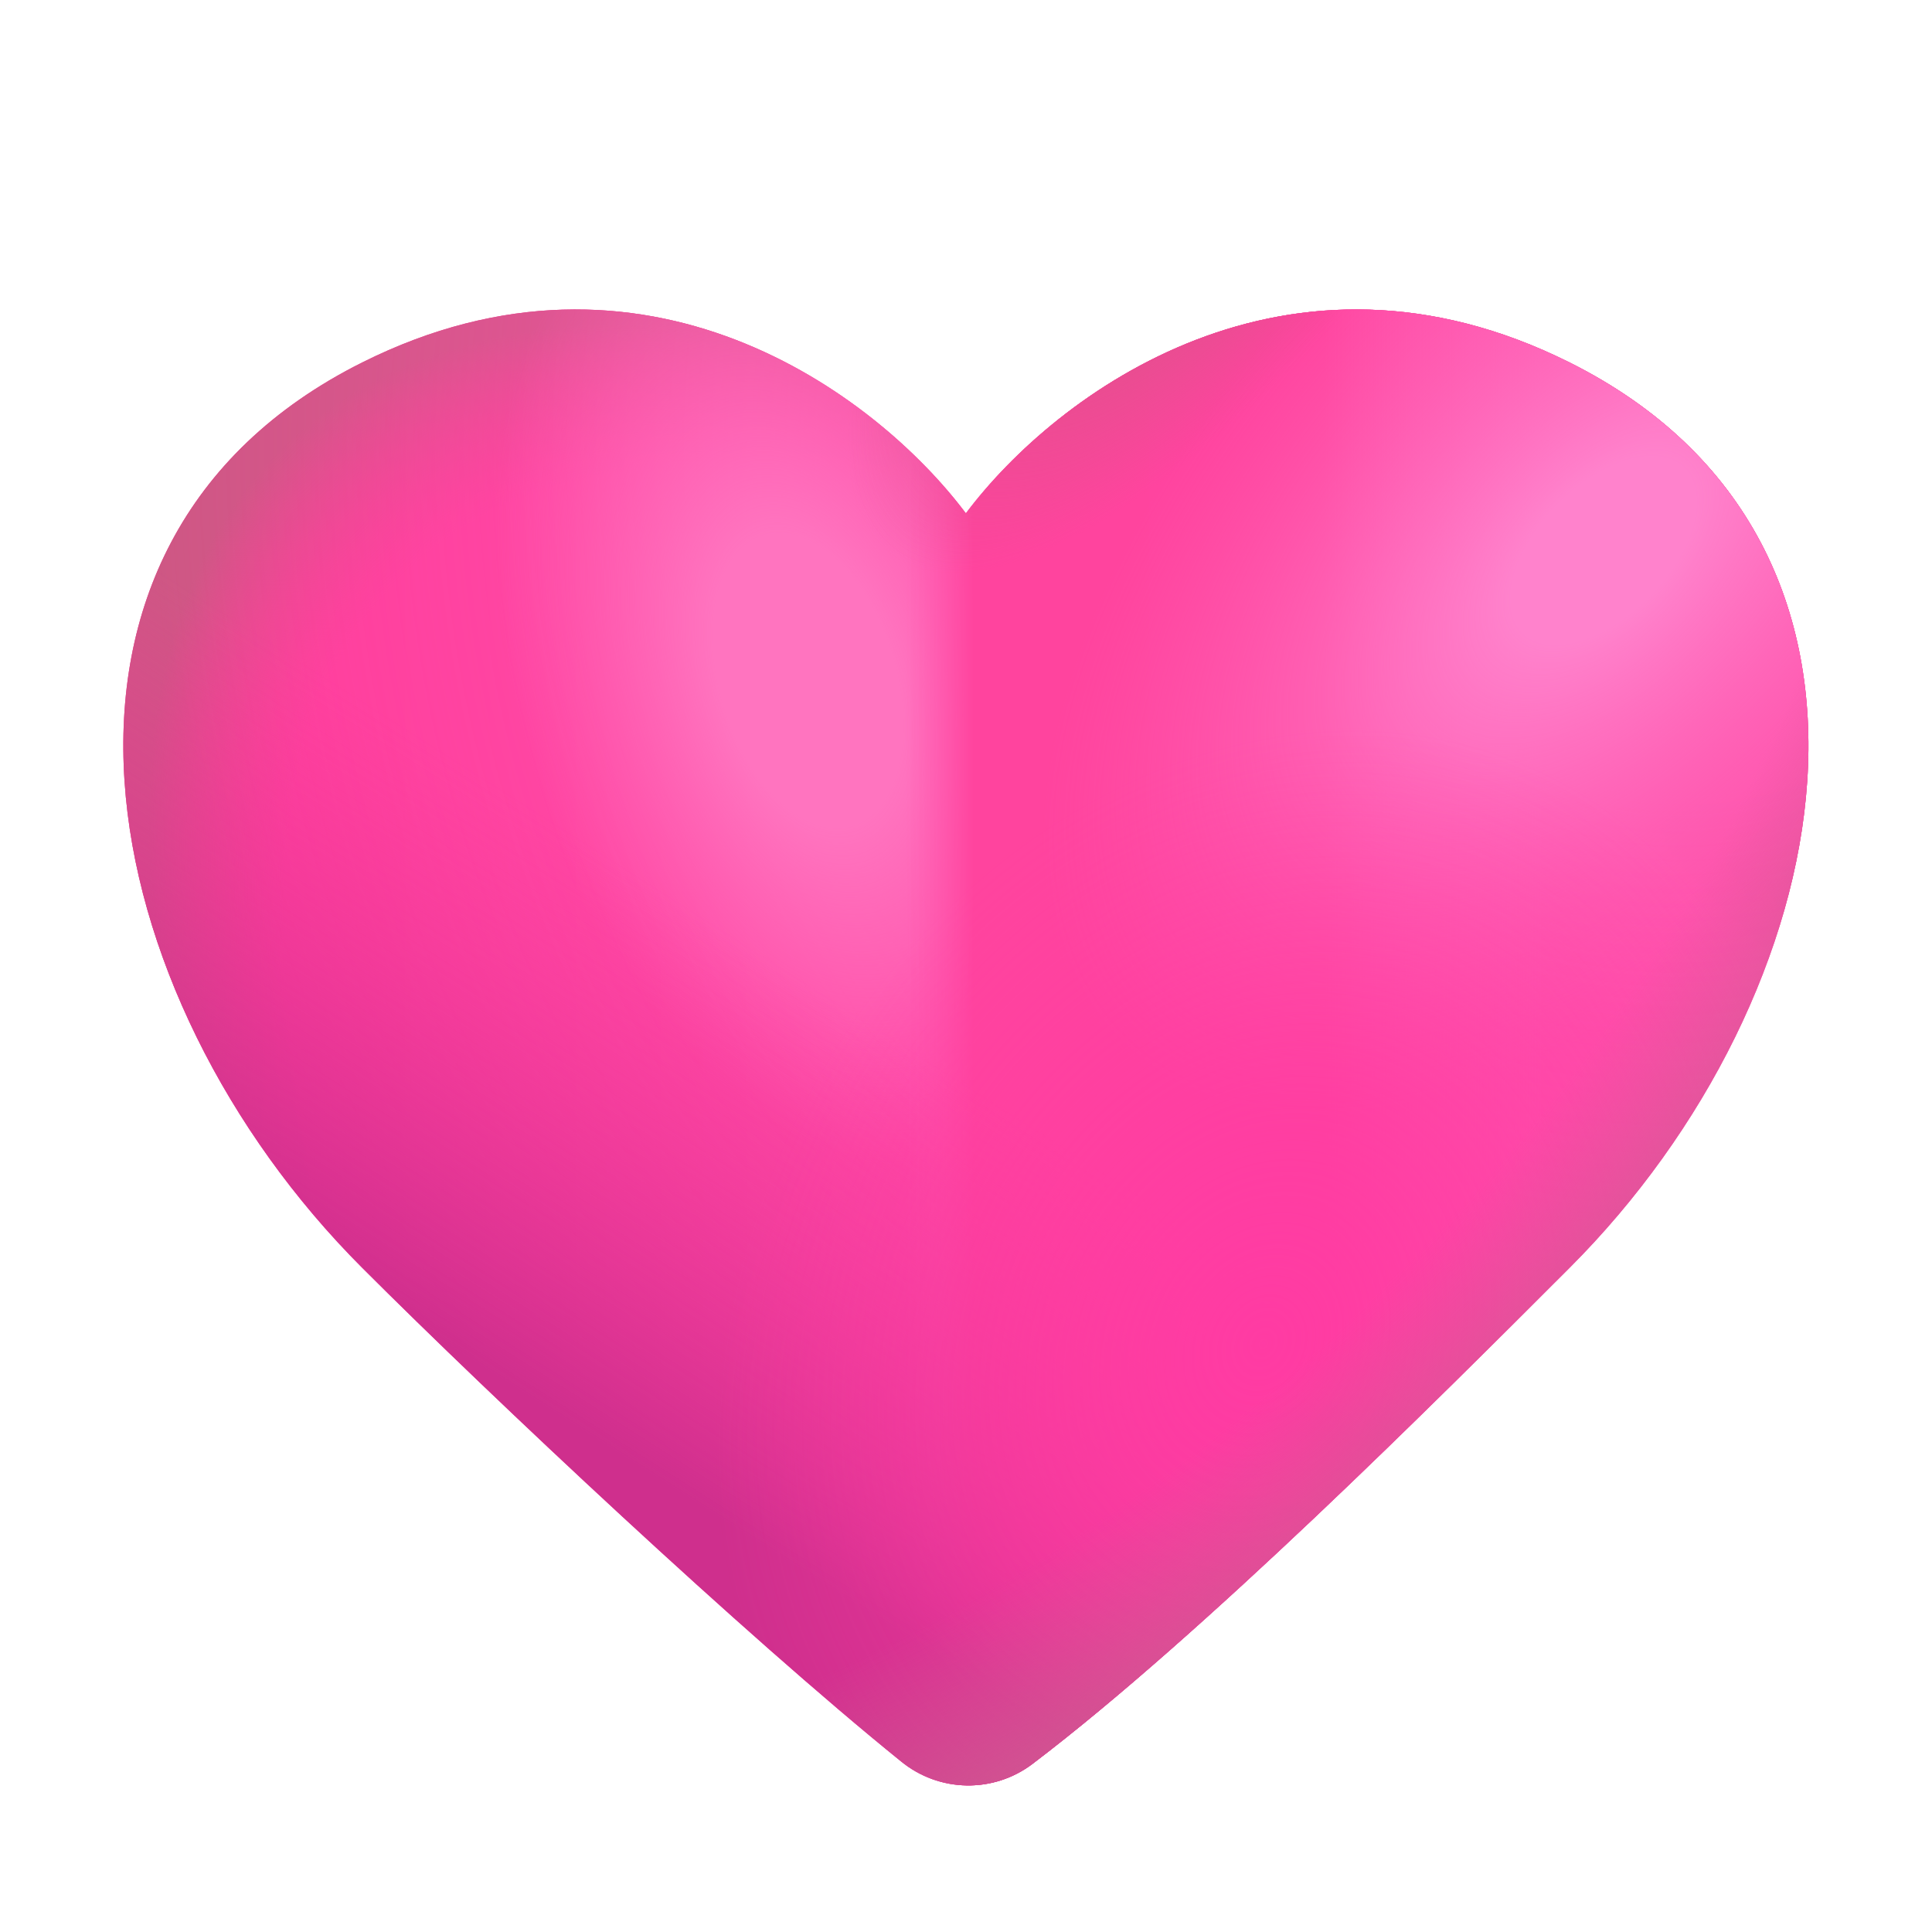
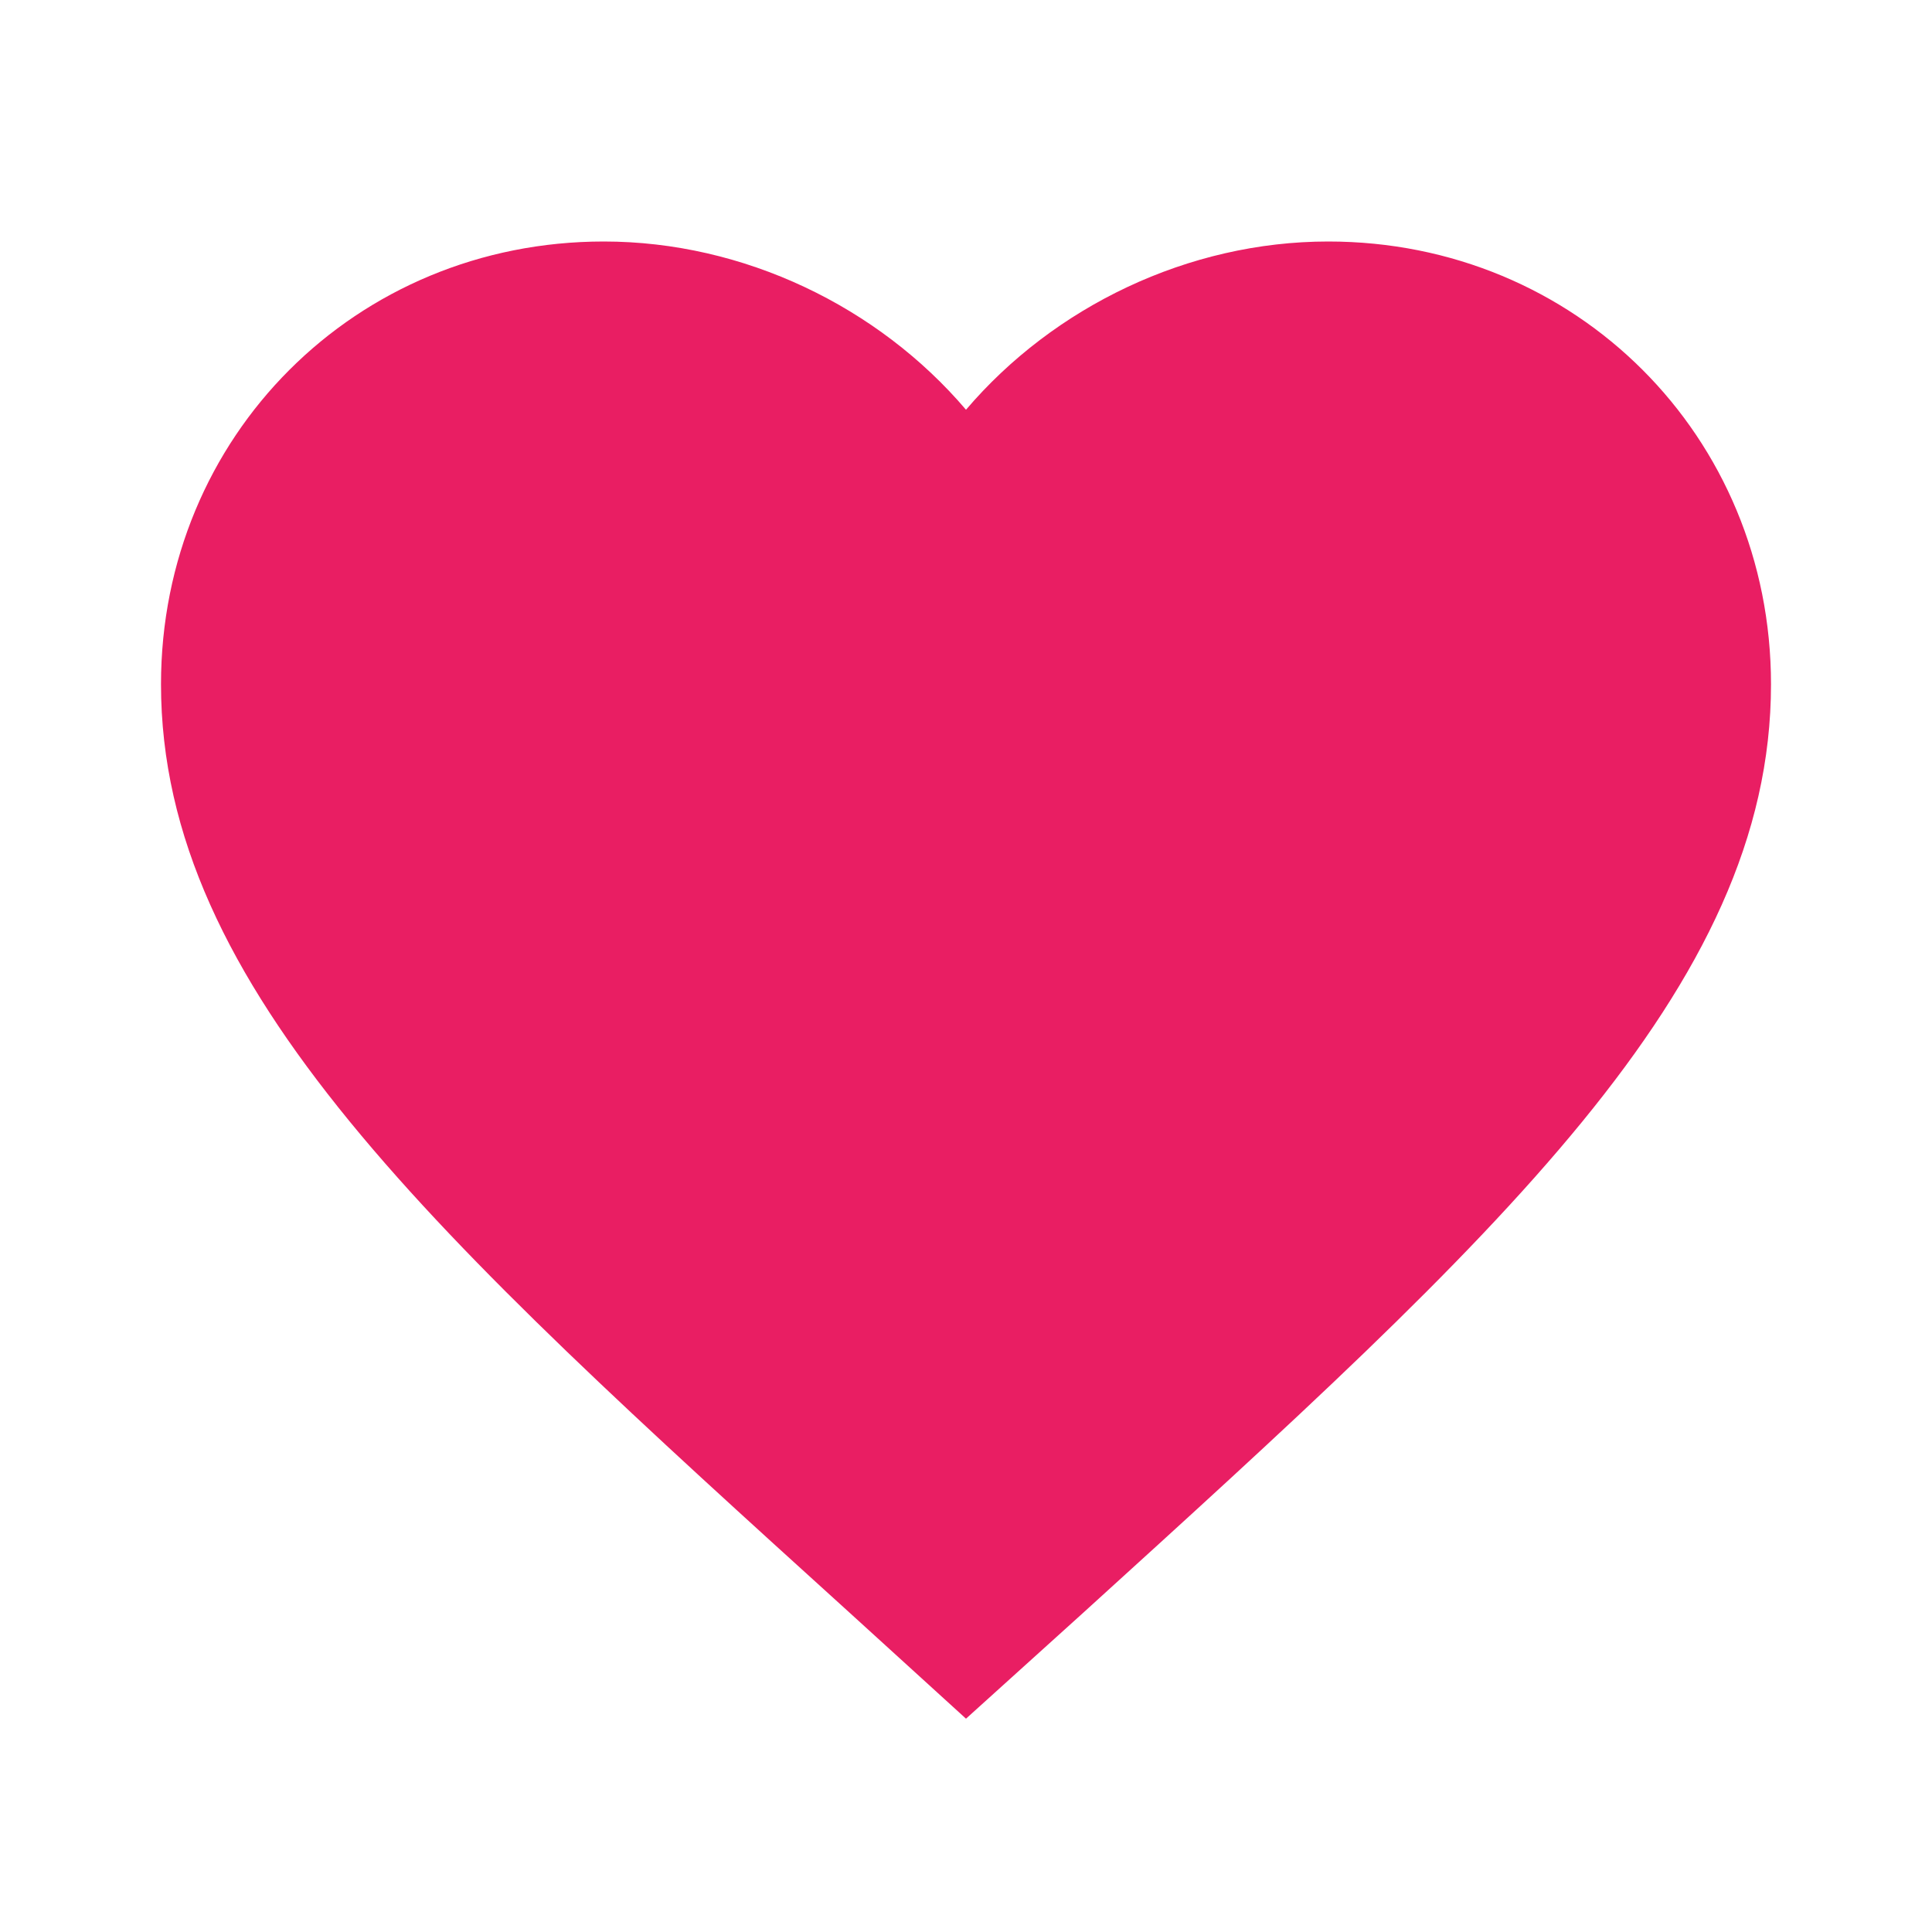
- <svg xmlns="http://www.w3.org/2000/svg" width="1em" height="1em" viewBox="0 0 32 32">
-   <g fill="none">
-     <path fill="url(#iujsnoe)" d="M6 6.003c4.664-2.332 8.498.5 9.998 2.5c1.5-2 5.334-4.832 9.998-2.5c6 3 4.5 10.498 0 14.997c-2.195 2.195-6.061 6.062-8.89 8.212a1.76 1.76 0 0 1-2.185-.04C12.329 27.079 8.164 23.165 6 21C1.5 16.5 0 9.002 6 6.003" />
-     <path fill="url(#ikEpcJb)" d="M6 6.003c4.664-2.332 8.498.5 9.998 2.5c1.5-2 5.334-4.832 9.998-2.5c6 3 4.5 10.498 0 14.997c-2.195 2.195-6.061 6.062-8.89 8.212a1.76 1.76 0 0 1-2.185-.04C12.329 27.079 8.164 23.165 6 21C1.5 16.5 0 9.002 6 6.003" />
-     <path fill="url(#iFyZfxd)" d="M6 6.003c4.664-2.332 8.498.5 9.998 2.5c1.5-2 5.334-4.832 9.998-2.5c6 3 4.5 10.498 0 14.997c-2.195 2.195-6.061 6.062-8.89 8.212a1.76 1.76 0 0 1-2.185-.04C12.329 27.079 8.164 23.165 6 21C1.5 16.5 0 9.002 6 6.003" />
-     <path fill="url(#i9Meiud)" d="M6 6.003c4.664-2.332 8.498.5 9.998 2.5c1.5-2 5.334-4.832 9.998-2.5c6 3 4.5 10.498 0 14.997c-2.195 2.195-6.061 6.062-8.89 8.212a1.76 1.76 0 0 1-2.185-.04C12.329 27.079 8.164 23.165 6 21C1.5 16.5 0 9.002 6 6.003" />
-     <path fill="url(#iIf6vwc)" d="M6 6.003c4.664-2.332 8.498.5 9.998 2.5c1.5-2 5.334-4.832 9.998-2.5c6 3 4.5 10.498 0 14.997c-2.195 2.195-6.061 6.062-8.89 8.212a1.76 1.76 0 0 1-2.185-.04C12.329 27.079 8.164 23.165 6 21C1.5 16.5 0 9.002 6 6.003" />
-     <path fill="url(#iPCTIDe)" d="M6 6.003c4.664-2.332 8.498.5 9.998 2.5c1.5-2 5.334-4.832 9.998-2.5c6 3 4.5 10.498 0 14.997c-2.195 2.195-6.061 6.062-8.89 8.212a1.76 1.76 0 0 1-2.185-.04C12.329 27.079 8.164 23.165 6 21C1.5 16.5 0 9.002 6 6.003" />
-     <path fill="url(#i4hJL6c)" d="M6 6.003c4.664-2.332 8.498.5 9.998 2.5c1.5-2 5.334-4.832 9.998-2.5c6 3 4.5 10.498 0 14.997c-2.195 2.195-6.061 6.062-8.89 8.212a1.76 1.76 0 0 1-2.185-.04C12.329 27.079 8.164 23.165 6 21C1.5 16.5 0 9.002 6 6.003" />
-     <path fill="url(#iFhawhe)" d="M6 6.003c4.664-2.332 8.498.5 9.998 2.5c1.5-2 5.334-4.832 9.998-2.5c6 3 4.5 10.498 0 14.997c-2.195 2.195-6.061 6.062-8.89 8.212a1.76 1.76 0 0 1-2.185-.04C12.329 27.079 8.164 23.165 6 21C1.5 16.5 0 9.002 6 6.003" />
-     <path fill="url(#iJPbHcc)" d="M6 6.003c4.664-2.332 8.498.5 9.998 2.5c1.5-2 5.334-4.832 9.998-2.5c6 3 4.5 10.498 0 14.997c-2.195 2.195-6.061 6.062-8.89 8.212a1.76 1.76 0 0 1-2.185-.04C12.329 27.079 8.164 23.165 6 21C1.5 16.5 0 9.002 6 6.003" />
-     <path fill="url(#iy2b1ae)" d="M6 6.003c4.664-2.332 8.498.5 9.998 2.5c1.5-2 5.334-4.832 9.998-2.5c6 3 4.5 10.498 0 14.997c-2.195 2.195-6.061 6.062-8.89 8.212a1.76 1.76 0 0 1-2.185-.04C12.329 27.079 8.164 23.165 6 21C1.5 16.5 0 9.002 6 6.003" />
-     <defs>
-       <radialGradient id="ikEpcJb" cx="0" cy="0" r="1" gradientTransform="matrix(35.61891 36.11887 -16.52094 16.29226 24.871 28.25)" gradientUnits="userSpaceOnUse">
-         <stop offset=".521" stop-color="#E5498A" stop-opacity="0" />
-         <stop offset=".58" stop-color="#CE5784" />
-       </radialGradient>
-       <radialGradient id="iFyZfxd" cx="0" cy="0" r="1" gradientTransform="rotate(119.541 11.712 11.935)scale(25.2213)" gradientUnits="userSpaceOnUse">
-         <stop offset=".225" stop-color="#FF51AC" />
-         <stop offset="1" stop-color="#FF51AC" stop-opacity="0" />
-       </radialGradient>
-       <radialGradient id="i9Meiud" cx="0" cy="0" r="1" gradientTransform="rotate(72.802 -.942 14.695)scale(10.9915 6.36775)" gradientUnits="userSpaceOnUse">
-         <stop offset=".228" stop-color="#FF74BF" />
-         <stop offset=".755" stop-color="#FF6BB9" stop-opacity="0" />
-       </radialGradient>
-       <radialGradient id="i4hJL6c" cx="0" cy="0" r="1" gradientTransform="rotate(134.433 11.362 10.142)scale(11.5107 6.49213)" gradientUnits="userSpaceOnUse">
-         <stop offset=".164" stop-color="#FF82CC" />
-         <stop offset="1" stop-color="#FF5DB0" stop-opacity="0" />
-       </radialGradient>
-       <radialGradient id="iFhawhe" cx="0" cy="0" r="1" gradientTransform="rotate(125.723 10.668 5.511)scale(11.2378 3.93989)" gradientUnits="userSpaceOnUse">
-         <stop offset=".23" stop-color="#CE5880" />
-         <stop offset="1" stop-color="#CE5880" stop-opacity="0" />
-       </radialGradient>
-       <radialGradient id="iJPbHcc" cx="0" cy="0" r="1" gradientTransform="rotate(117.773 3.752 17.444)scale(10.5937 8.6569)" gradientUnits="userSpaceOnUse">
-         <stop stop-color="#FF3BA3" />
-         <stop offset="1" stop-color="#FF3BA3" stop-opacity="0" />
-       </radialGradient>
-       <radialGradient id="iy2b1ae" cx="0" cy="0" r="1" gradientTransform="matrix(-33.36905 31.49492 -24.50803 -25.9664 8.249 7.255)" gradientUnits="userSpaceOnUse">
-         <stop offset=".567" stop-color="#CF5B91" stop-opacity="0" />
-         <stop offset=".671" stop-color="#CF5B91" />
-       </radialGradient>
-       <linearGradient id="iujsnoe" x1="4" x2="28.62" y1="10.754" y2="10.754" gradientUnits="userSpaceOnUse">
-         <stop offset=".081" stop-color="#FF3E9C" />
-         <stop offset="1" stop-color="#FF4EAA" />
-       </linearGradient>
-       <linearGradient id="iIf6vwc" x1="14.373" x2="25.683" y1="11.629" y2="11.629" gradientUnits="userSpaceOnUse">
-         <stop offset=".055" stop-color="#FF54AC" stop-opacity="0" />
-         <stop offset=".155" stop-color="#FF449E" />
-         <stop offset=".669" stop-color="#FF449F" />
-         <stop offset="1" stop-color="#FF57AF" stop-opacity="0" />
-       </linearGradient>
-       <linearGradient id="iPCTIDe" x1="8.75" x2="20.125" y1="34" y2="16.125" gradientUnits="userSpaceOnUse">
-         <stop offset=".433" stop-color="#CF2F8D" />
-         <stop offset=".824" stop-color="#F4369A" stop-opacity="0" />
-       </linearGradient>
-     </defs>
-   </g>
+ <svg xmlns="http://www.w3.org/2000/svg" width="1em" height="1em" viewBox="0 0 24 24">
+   <path fill="#E91E63" d="M12 21.35l-1.45-1.32C5.4 15.36 2 12.28 2 8.5 2 5.42 4.42 3 7.5 3c1.74 0 3.41.81 4.5 2.09C13.09 3.81 14.76 3 16.5 3 19.58 3 22 5.42 22 8.5c0 3.78-3.4 6.86-8.55 11.54L12 21.35z" />
</svg>
